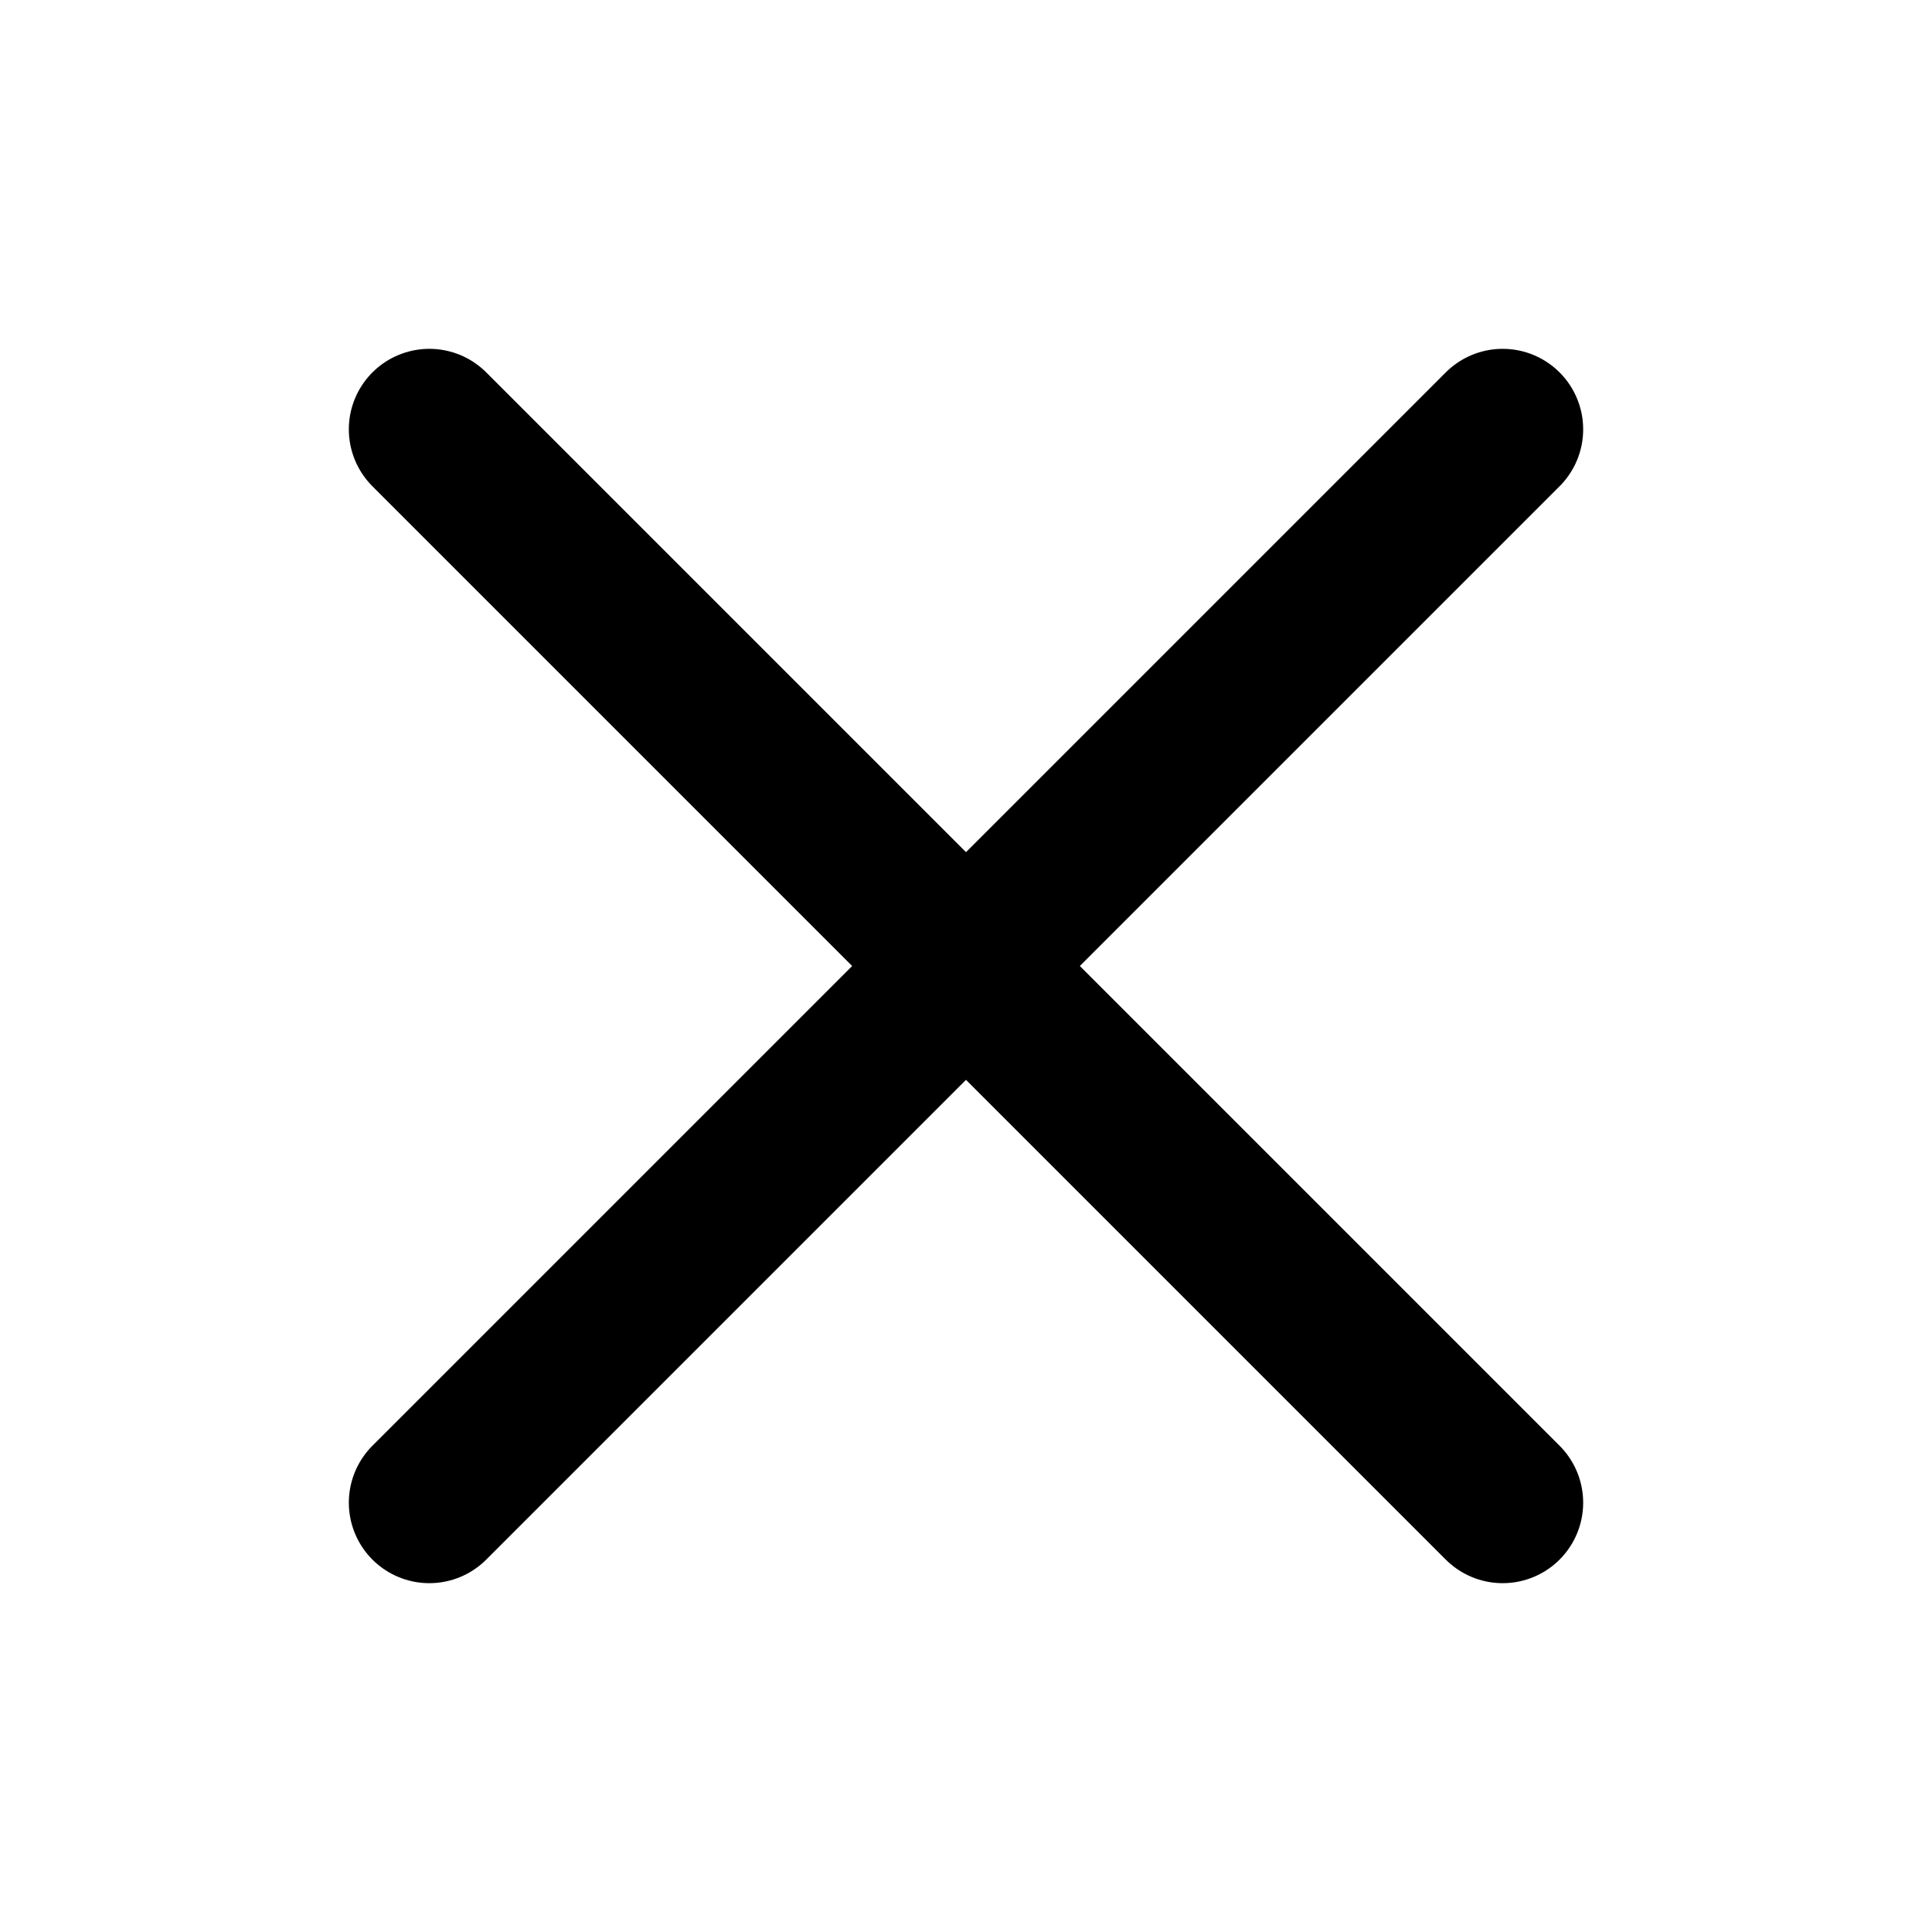
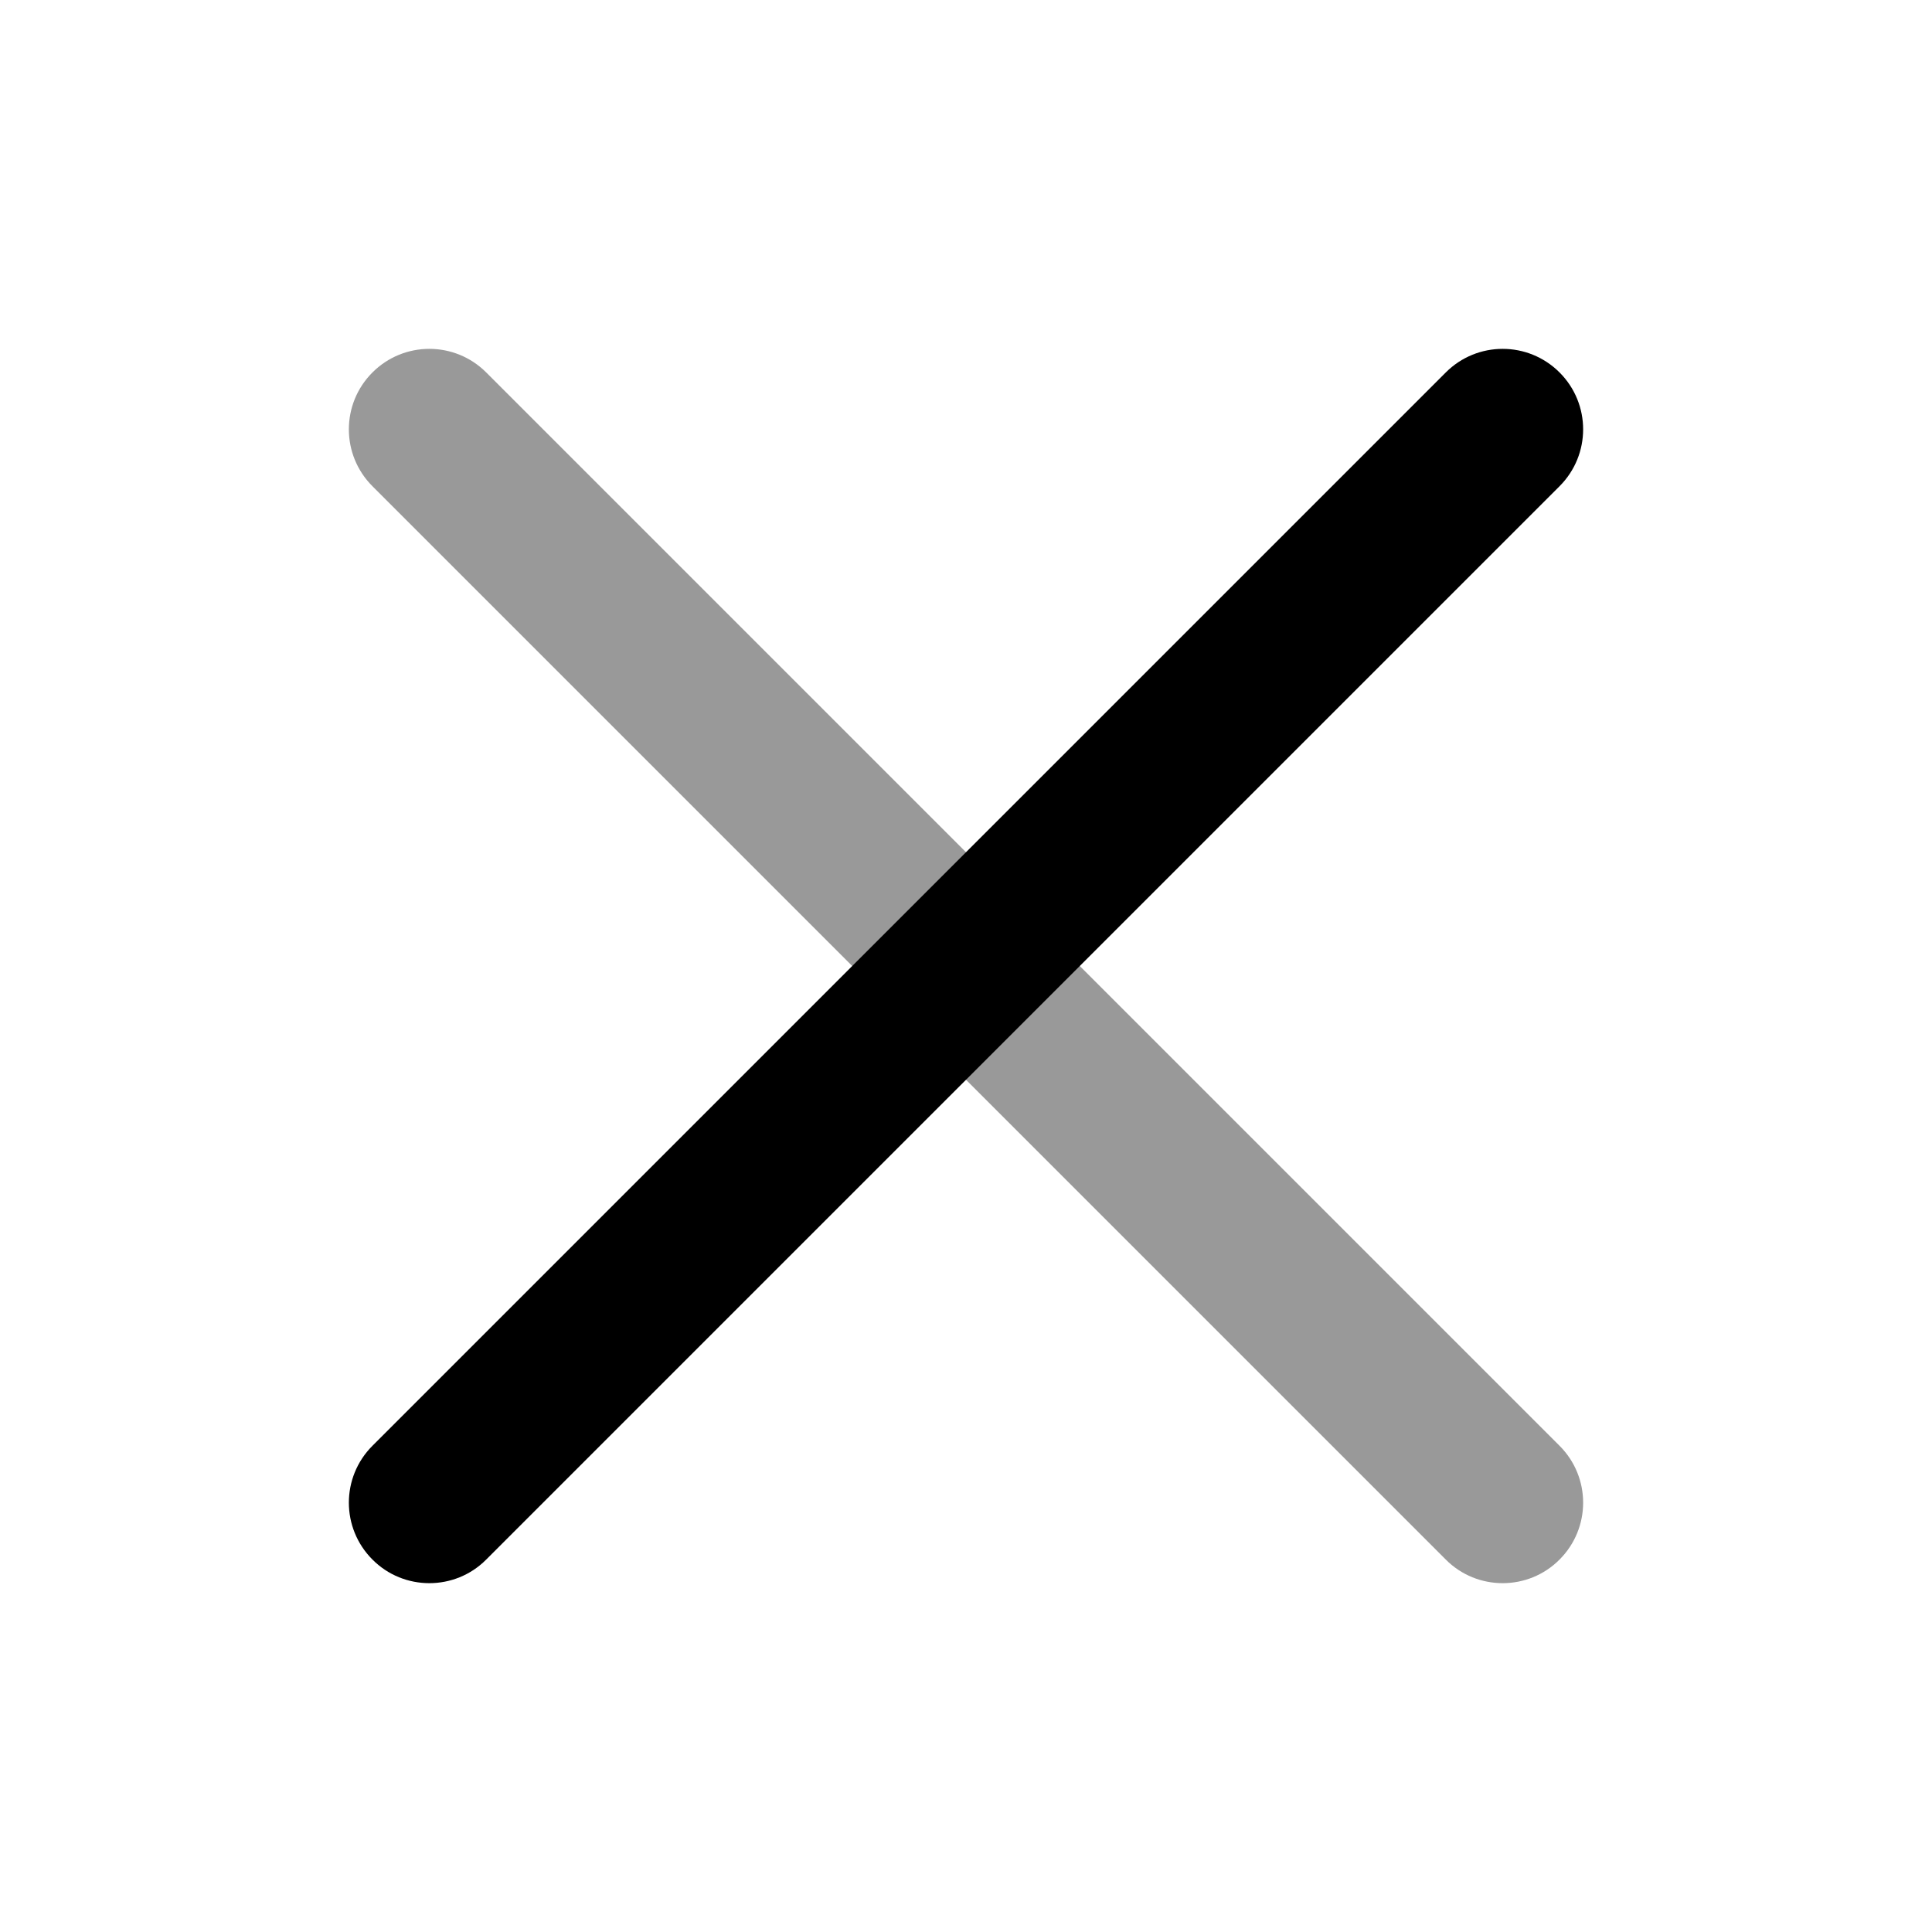
<svg xmlns="http://www.w3.org/2000/svg" x="0px" y="0px" width="18px" height="18px" viewBox="0 0 18 18">
-   <line x1="14" y1="4" x2="4" y2="14" fill="none" stroke="currentColor" stroke-linecap="round" stroke-linejoin="round" stroke-width="1.5" data-color="color-2" />
-   <line x1="4" y1="4" x2="14" y2="14" fill="none" stroke="currentColor" stroke-linecap="round" stroke-linejoin="round" stroke-width="1.5" />
+   <path opacity="0.4" d="M14 14.75C13.808 14.75 13.616 14.677 13.47 14.53L3.47 4.53C3.177 4.237 3.177 3.763 3.47 3.47C3.763 3.177 4.237 3.177 4.53 3.47L14.53 13.47C14.823 13.763 14.823 14.237 14.53 14.53C14.384 14.677 14.192 14.75 14 14.75Z" fill="currentColor" data-color="color-2" />
+   <path d="M4 14.75C3.808 14.75 3.616 14.677 3.47 14.53C3.177 14.237 3.177 13.763 3.47 13.47L13.47 3.47C13.763 3.177 14.237 3.177 14.53 3.47C14.823 3.763 14.823 4.237 14.53 4.53L4.53 14.53C4.384 14.677 4.192 14.75 4 14.75Z" fill="currentColor" />
</svg>
